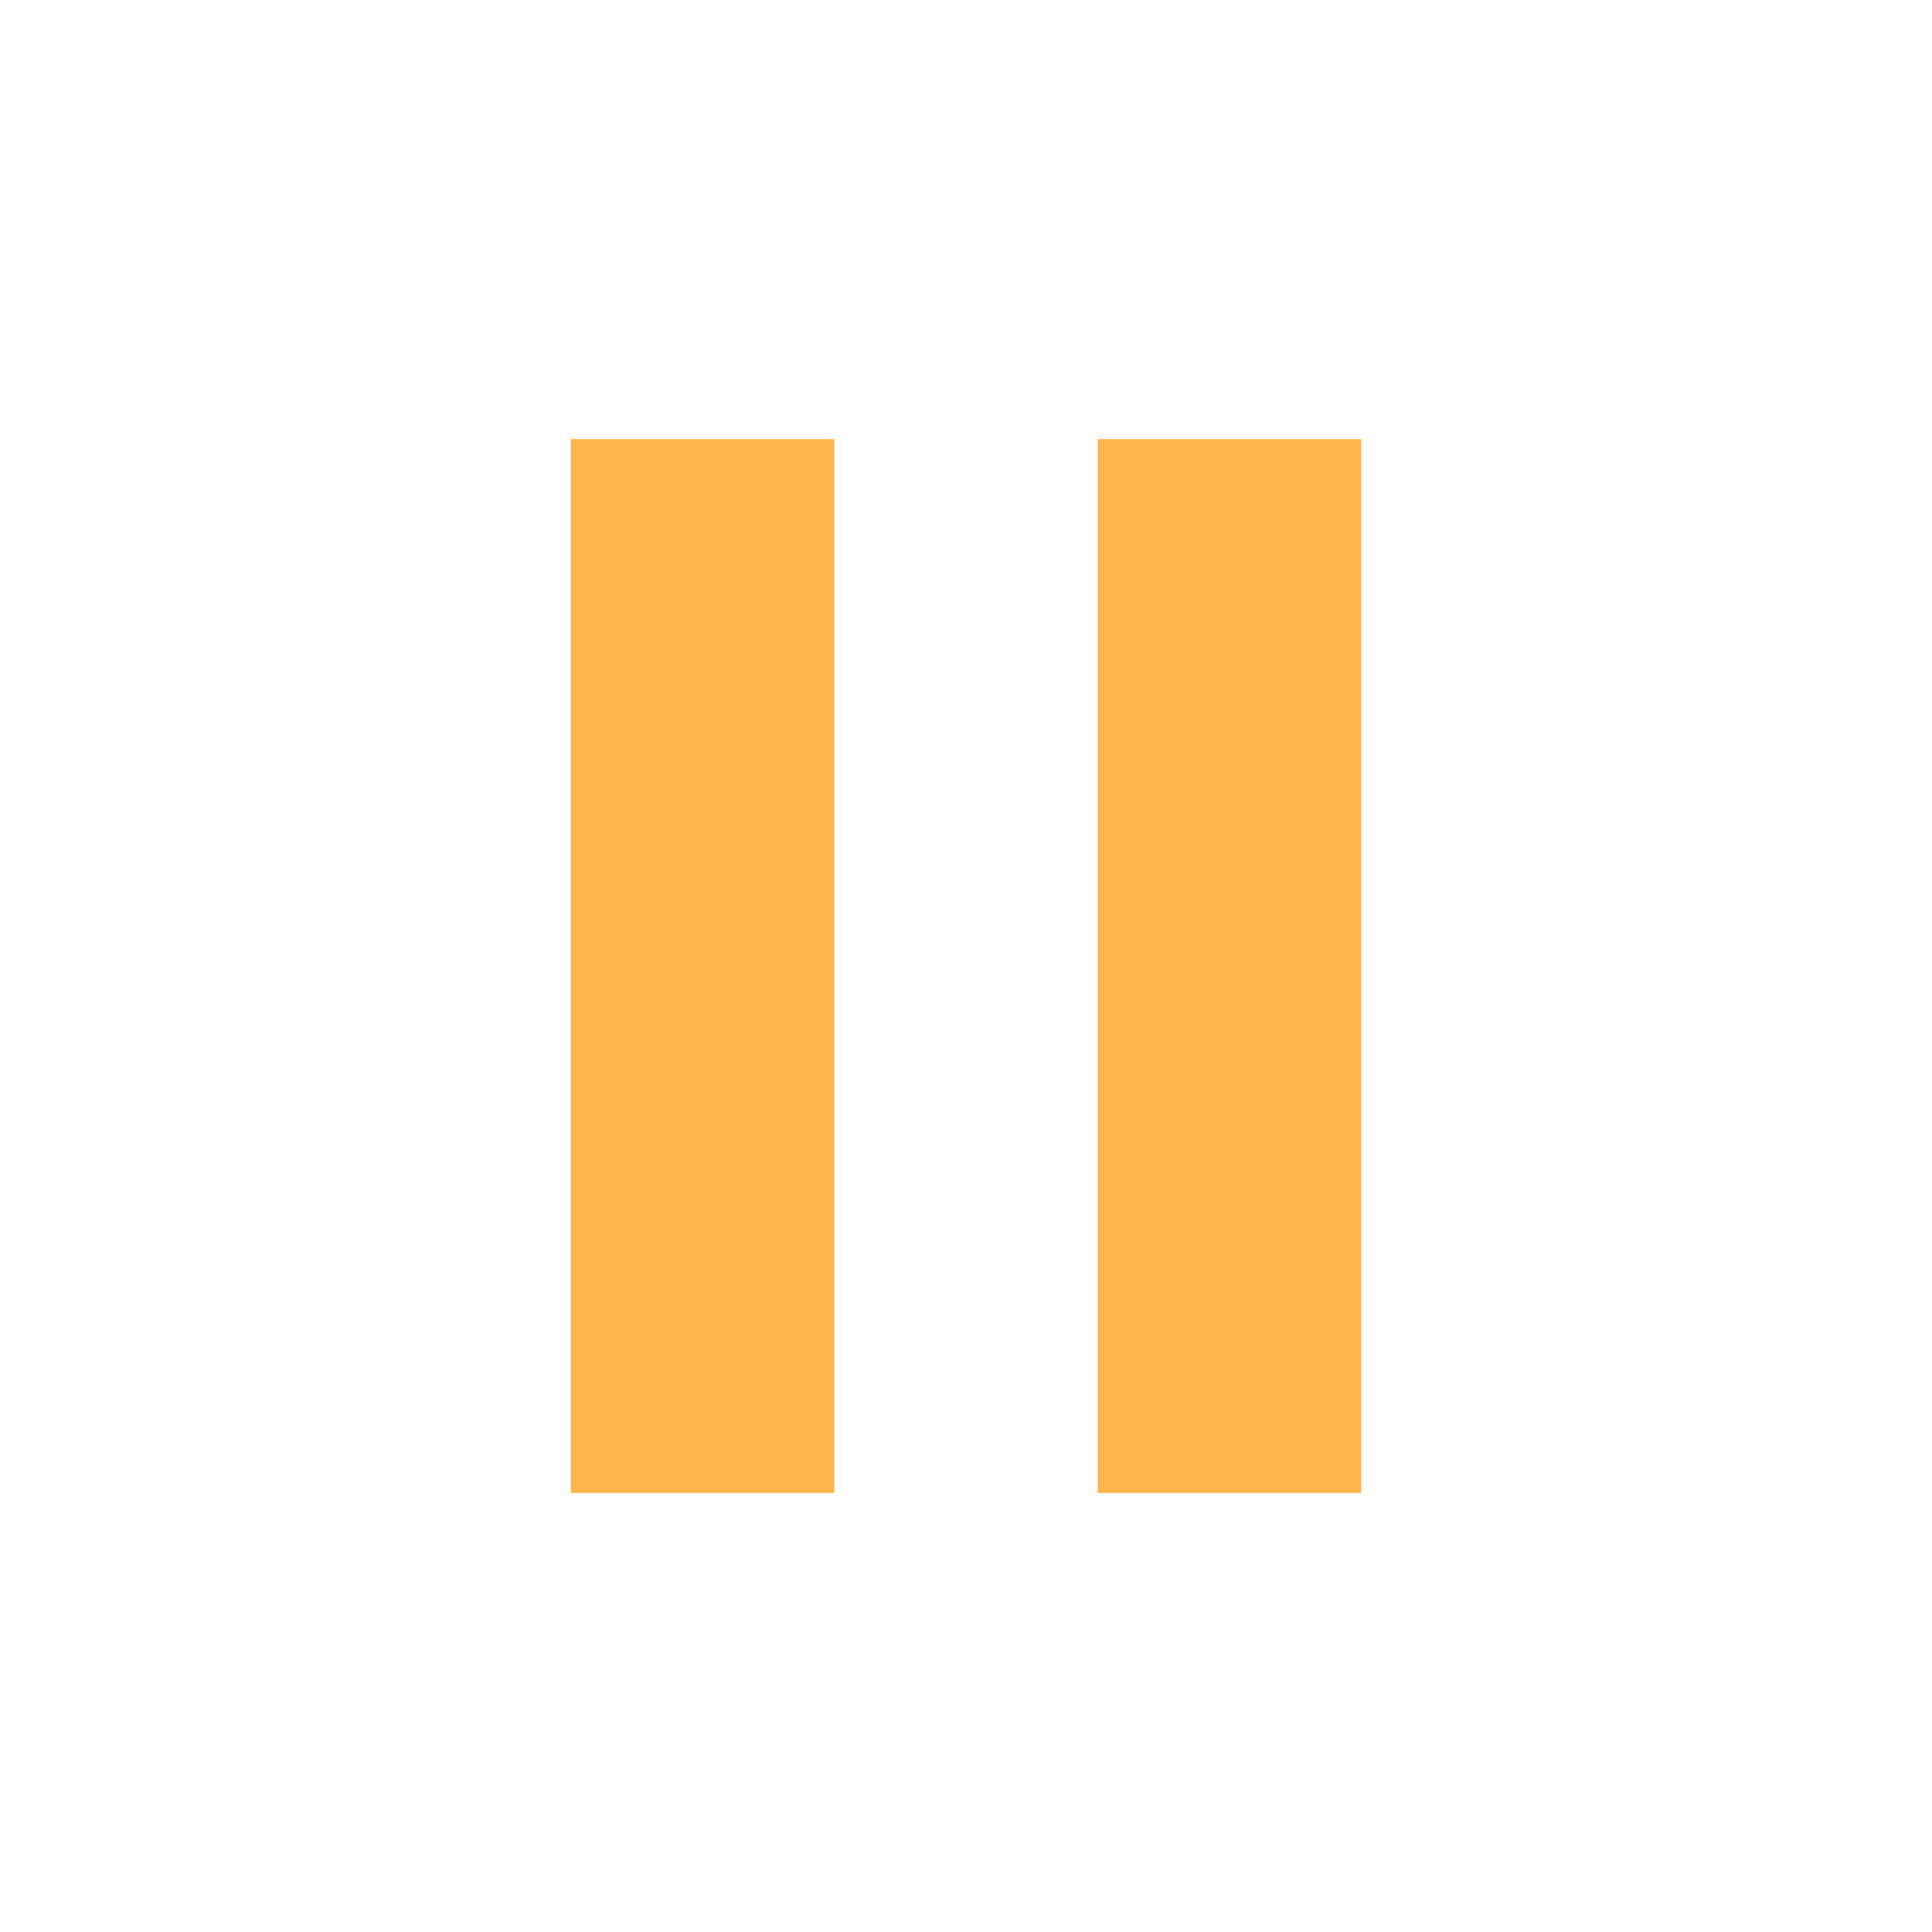
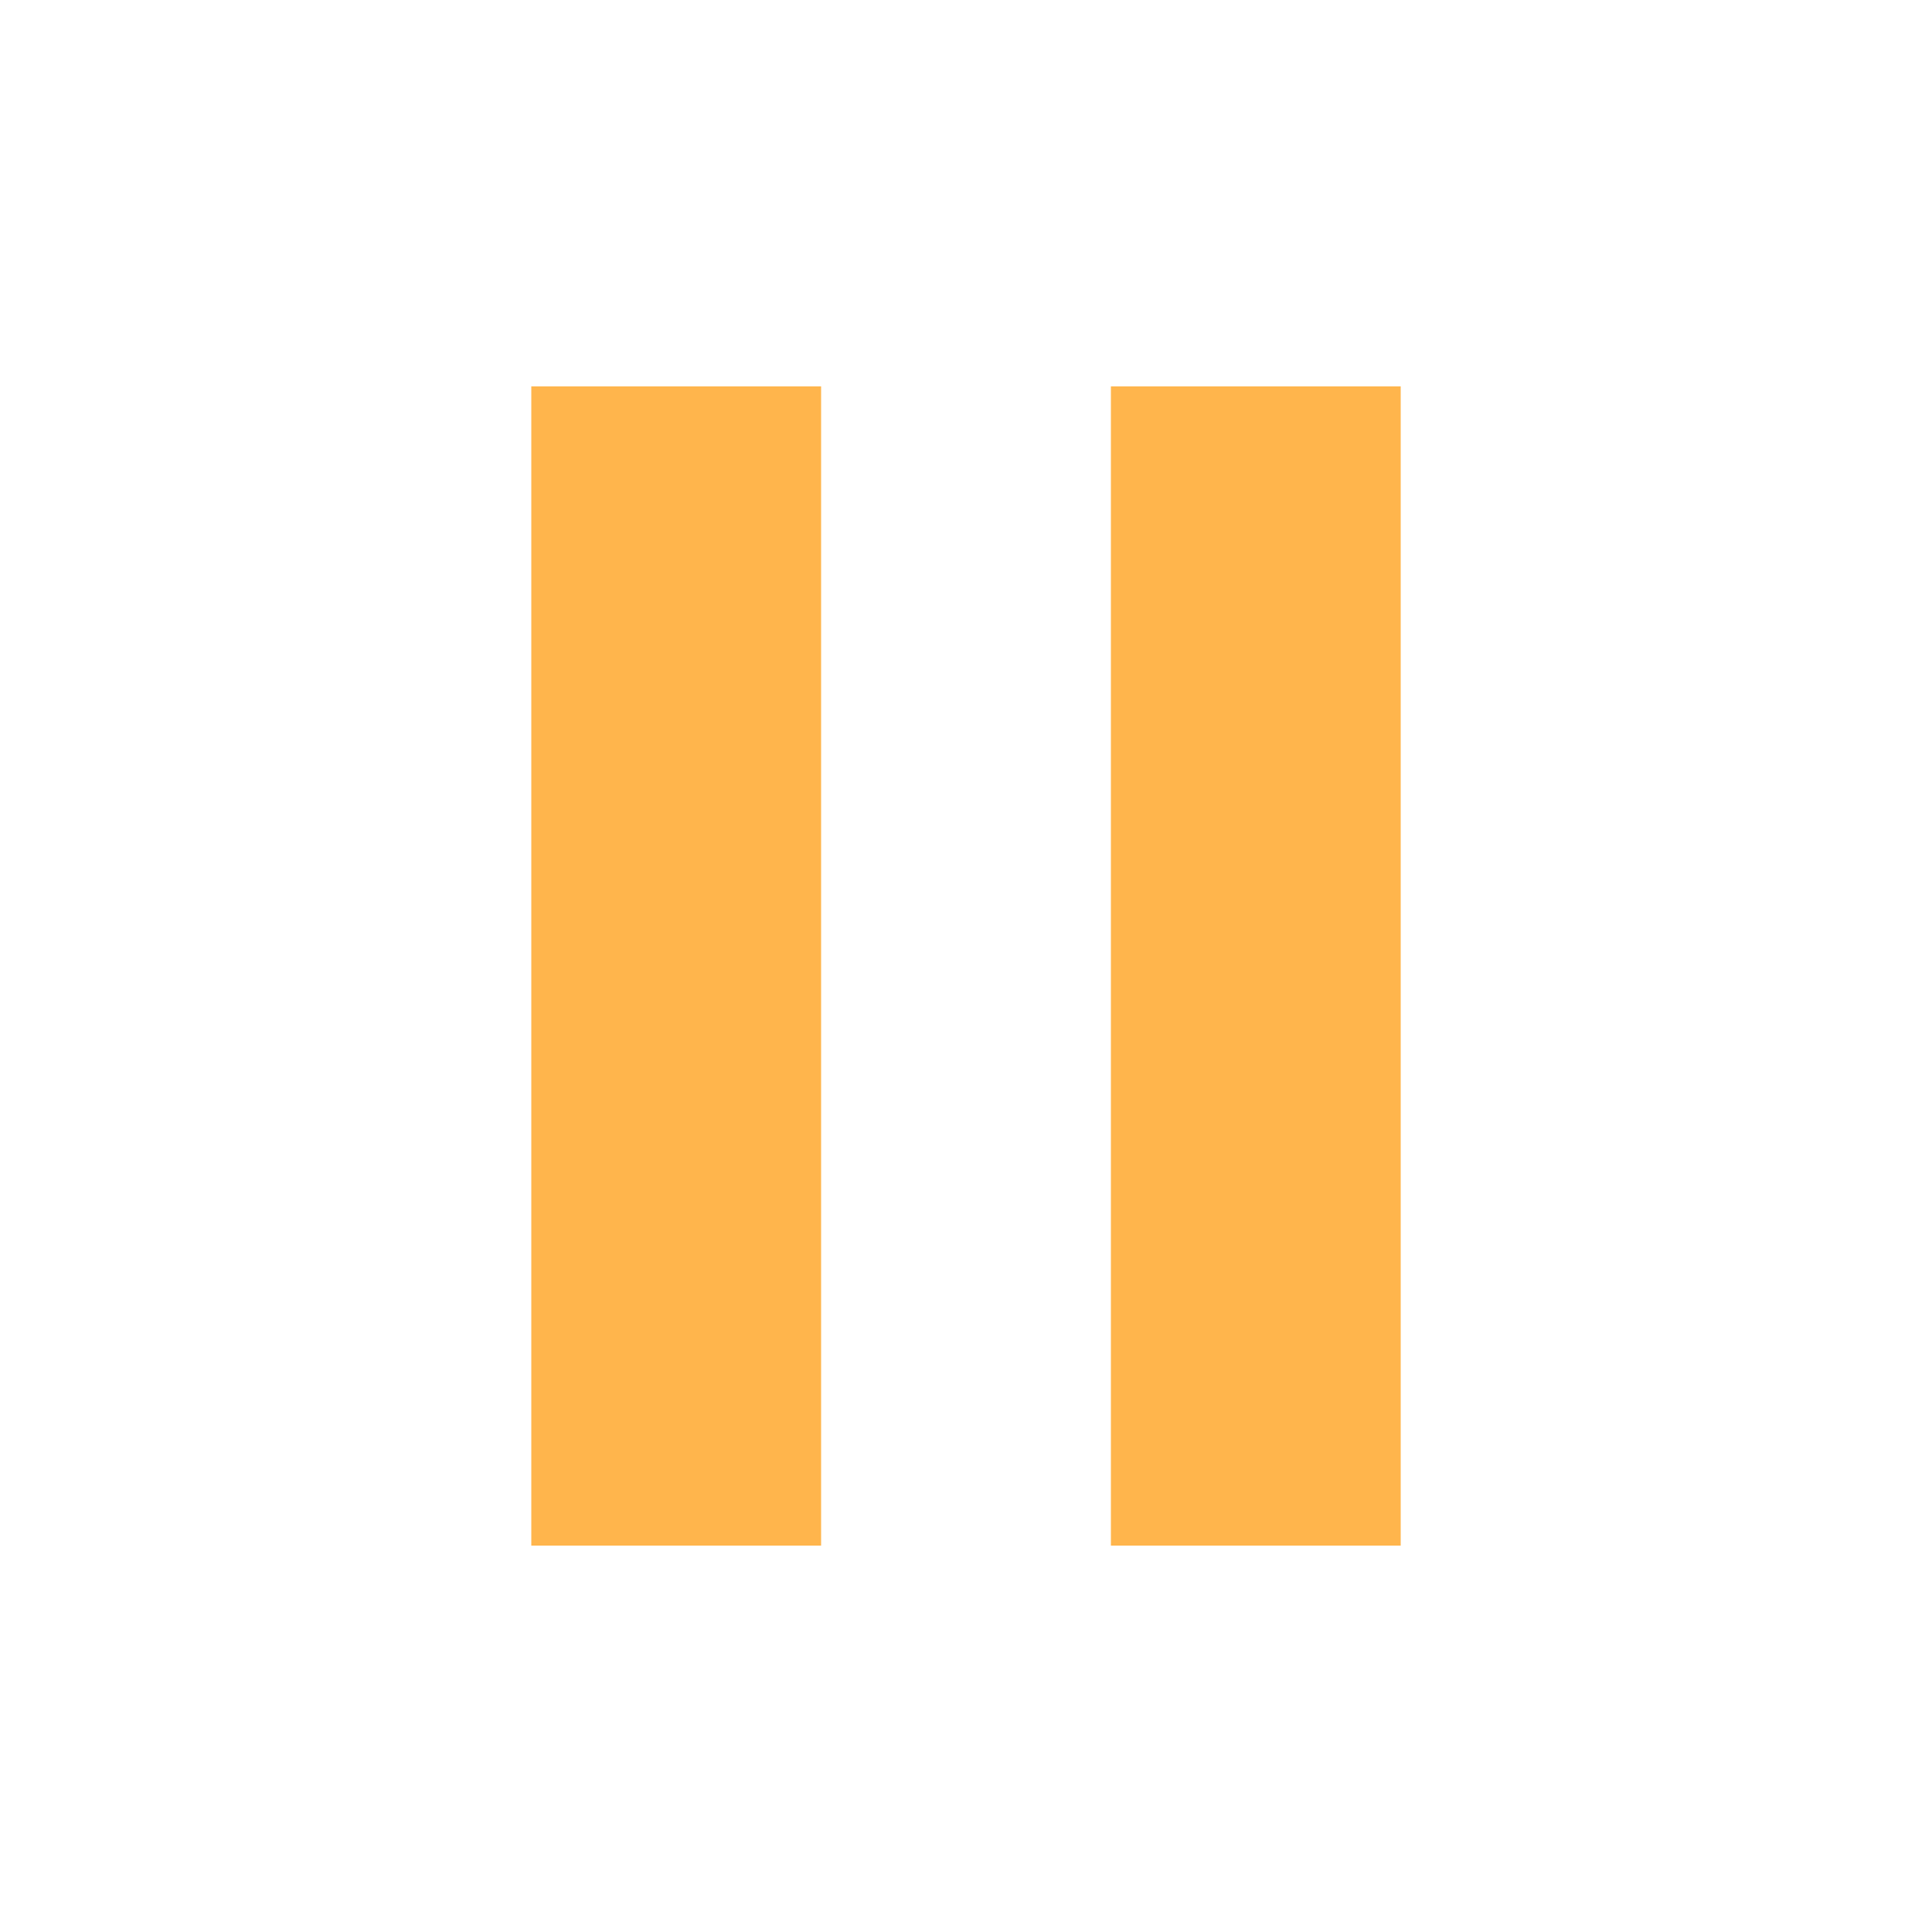
- <svg xmlns="http://www.w3.org/2000/svg" width="22" height="22" id="svg4682" version="1.1">
+ <svg xmlns="http://www.w3.org/2000/svg" width="20" height="20" id="svg4682" version="1.1">
  <defs id="defs4684" />
-   <g id="layer1" transform="translate(0,-1030.362)">
-     <g id="g4177" transform="translate(-11.5,8.7997437e-6)" style="fill:#ffb54c;fill-opacity:1">
+   <g id="layer1" transform="translate(0,-1032.362)">
+     <g id="g4177" transform="translate(-12.5,1.000009)" style="fill:#ffb54c;fill-opacity:1">
      <rect y="1035.362" x="18" height="12" width="3" id="rect4173" style="color:#000000;display:inline;overflow:visible;visibility:visible;opacity:1;fill:#ffb54c;fill-opacity:1;fill-rule:nonzero;stroke:none;stroke-width:1;stroke-linecap:round;stroke-linejoin:round;stroke-miterlimit:3.7;stroke-dasharray:none;stroke-dashoffset:0;stroke-opacity:1;marker:none;enable-background:accumulate" />
      <rect y="1035.362" x="24" height="12" width="3" id="rect4175" style="color:#000000;display:inline;overflow:visible;visibility:visible;opacity:1;fill:#ffb54c;fill-opacity:1;fill-rule:nonzero;stroke:none;stroke-width:1;stroke-linecap:round;stroke-linejoin:round;stroke-miterlimit:3.7;stroke-dasharray:none;stroke-dashoffset:0;stroke-opacity:1;marker:none;enable-background:accumulate" />
    </g>
  </g>
</svg>
